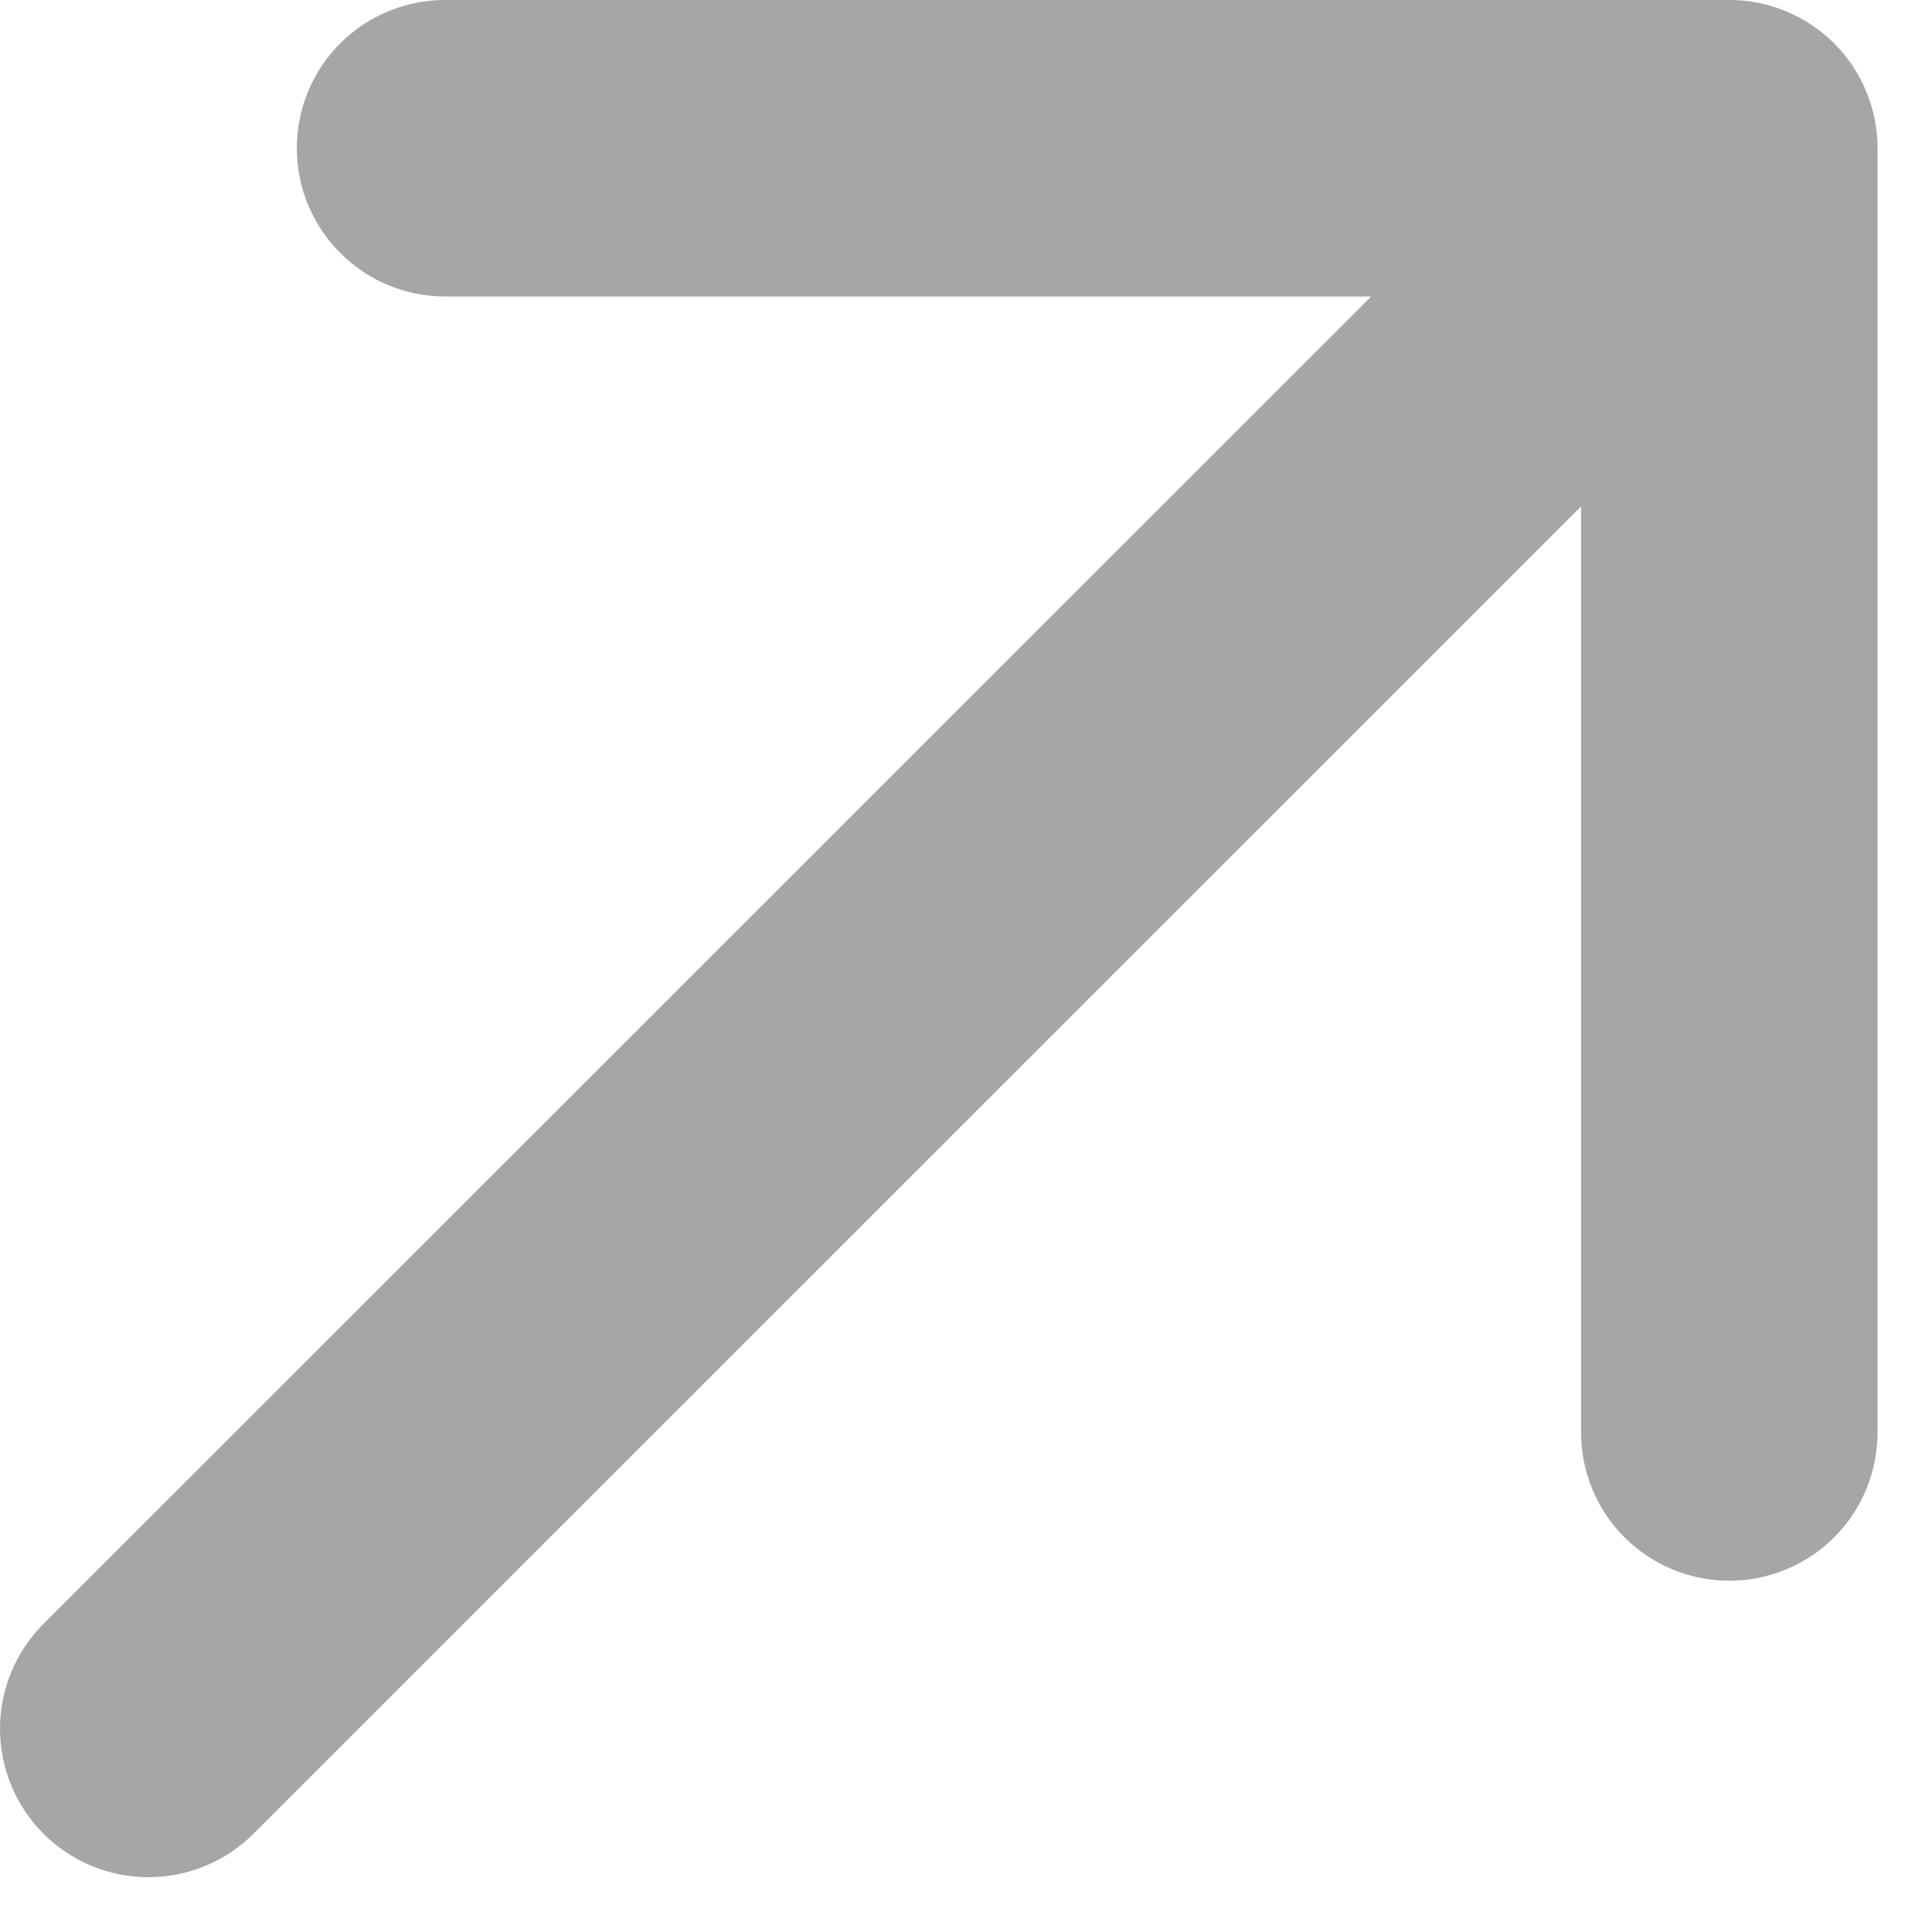
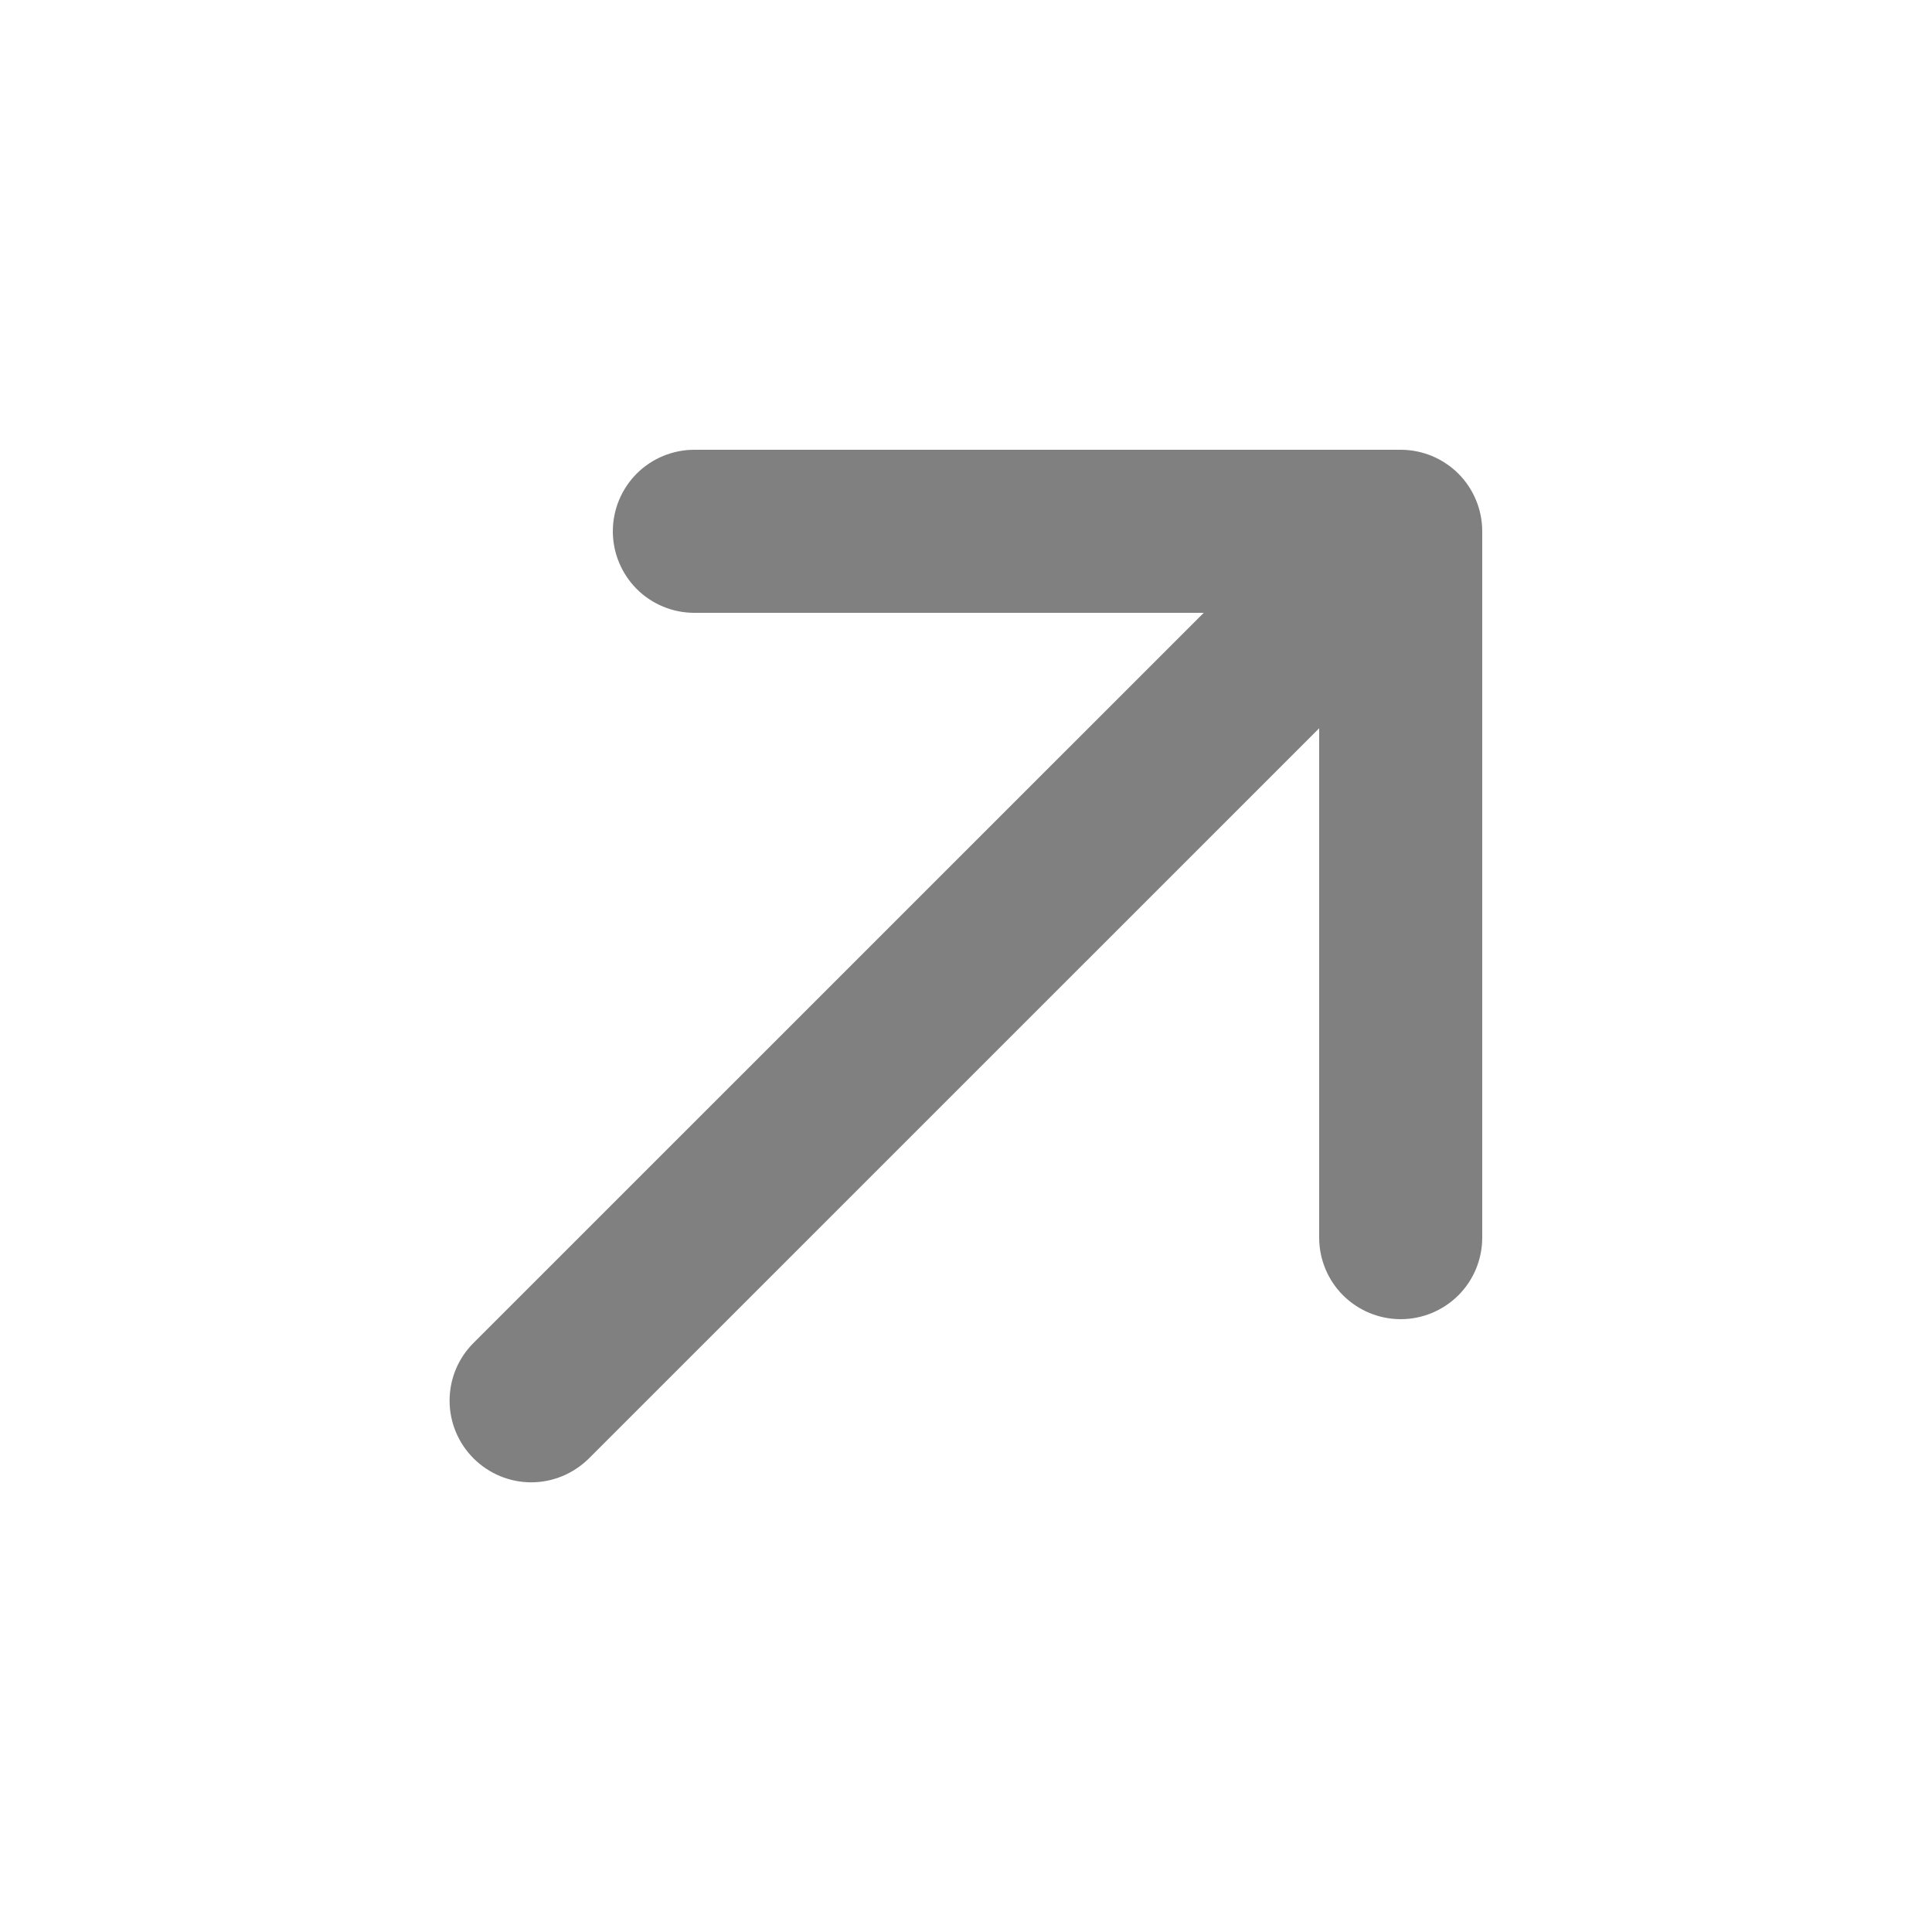
- <svg xmlns="http://www.w3.org/2000/svg" width="11" height="11" viewBox="0 0 11 11" fill="none">
-   <path d="M10.69 0.844V8.156C10.69 8.38 10.601 8.595 10.443 8.753C10.284 8.911 10.07 9 9.846 9C9.622 9 9.408 8.911 9.249 8.753C9.091 8.595 9.002 8.38 9.002 8.156V2.883L1.443 10.441C1.284 10.599 1.069 10.688 0.845 10.688C0.621 10.688 0.406 10.599 0.248 10.441C0.089 10.282 0 10.067 0 9.843C0 9.619 0.089 9.404 0.248 9.245L7.807 1.688H2.533C2.31 1.688 2.095 1.599 1.937 1.44C1.779 1.282 1.69 1.068 1.69 0.844C1.69 0.62 1.779 0.405 1.937 0.247C2.095 0.089 2.31 0 2.533 0H9.846C10.07 0 10.284 0.089 10.443 0.247C10.601 0.405 10.69 0.62 10.69 0.844Z" fill="#A6A6A6" />
+ <svg xmlns="http://www.w3.org/2000/svg" width="20" height="20" viewBox="0 0 20 20" fill="none">
+   <path d="M15.344 5.5V12.812C15.344 13.036 15.255 13.251 15.097 13.409C14.938 13.567 14.724 13.656 14.5 13.656C14.276 13.656 14.062 13.567 13.903 13.409C13.745 13.251 13.656 13.036 13.656 12.812V7.539L6.097 15.097C5.938 15.255 5.723 15.345 5.499 15.345C5.275 15.345 5.06 15.255 4.902 15.097C4.743 14.938 4.654 14.723 4.654 14.499C4.654 14.275 4.743 14.06 4.902 13.902L12.461 6.344H7.187C6.964 6.344 6.749 6.255 6.591 6.097C6.433 5.938 6.344 5.724 6.344 5.5C6.344 5.276 6.433 5.062 6.591 4.903C6.749 4.745 6.964 4.656 7.187 4.656H14.5C14.724 4.656 14.938 4.745 15.097 4.903C15.255 5.062 15.344 5.276 15.344 5.5Z" fill="#808080" />
</svg>
